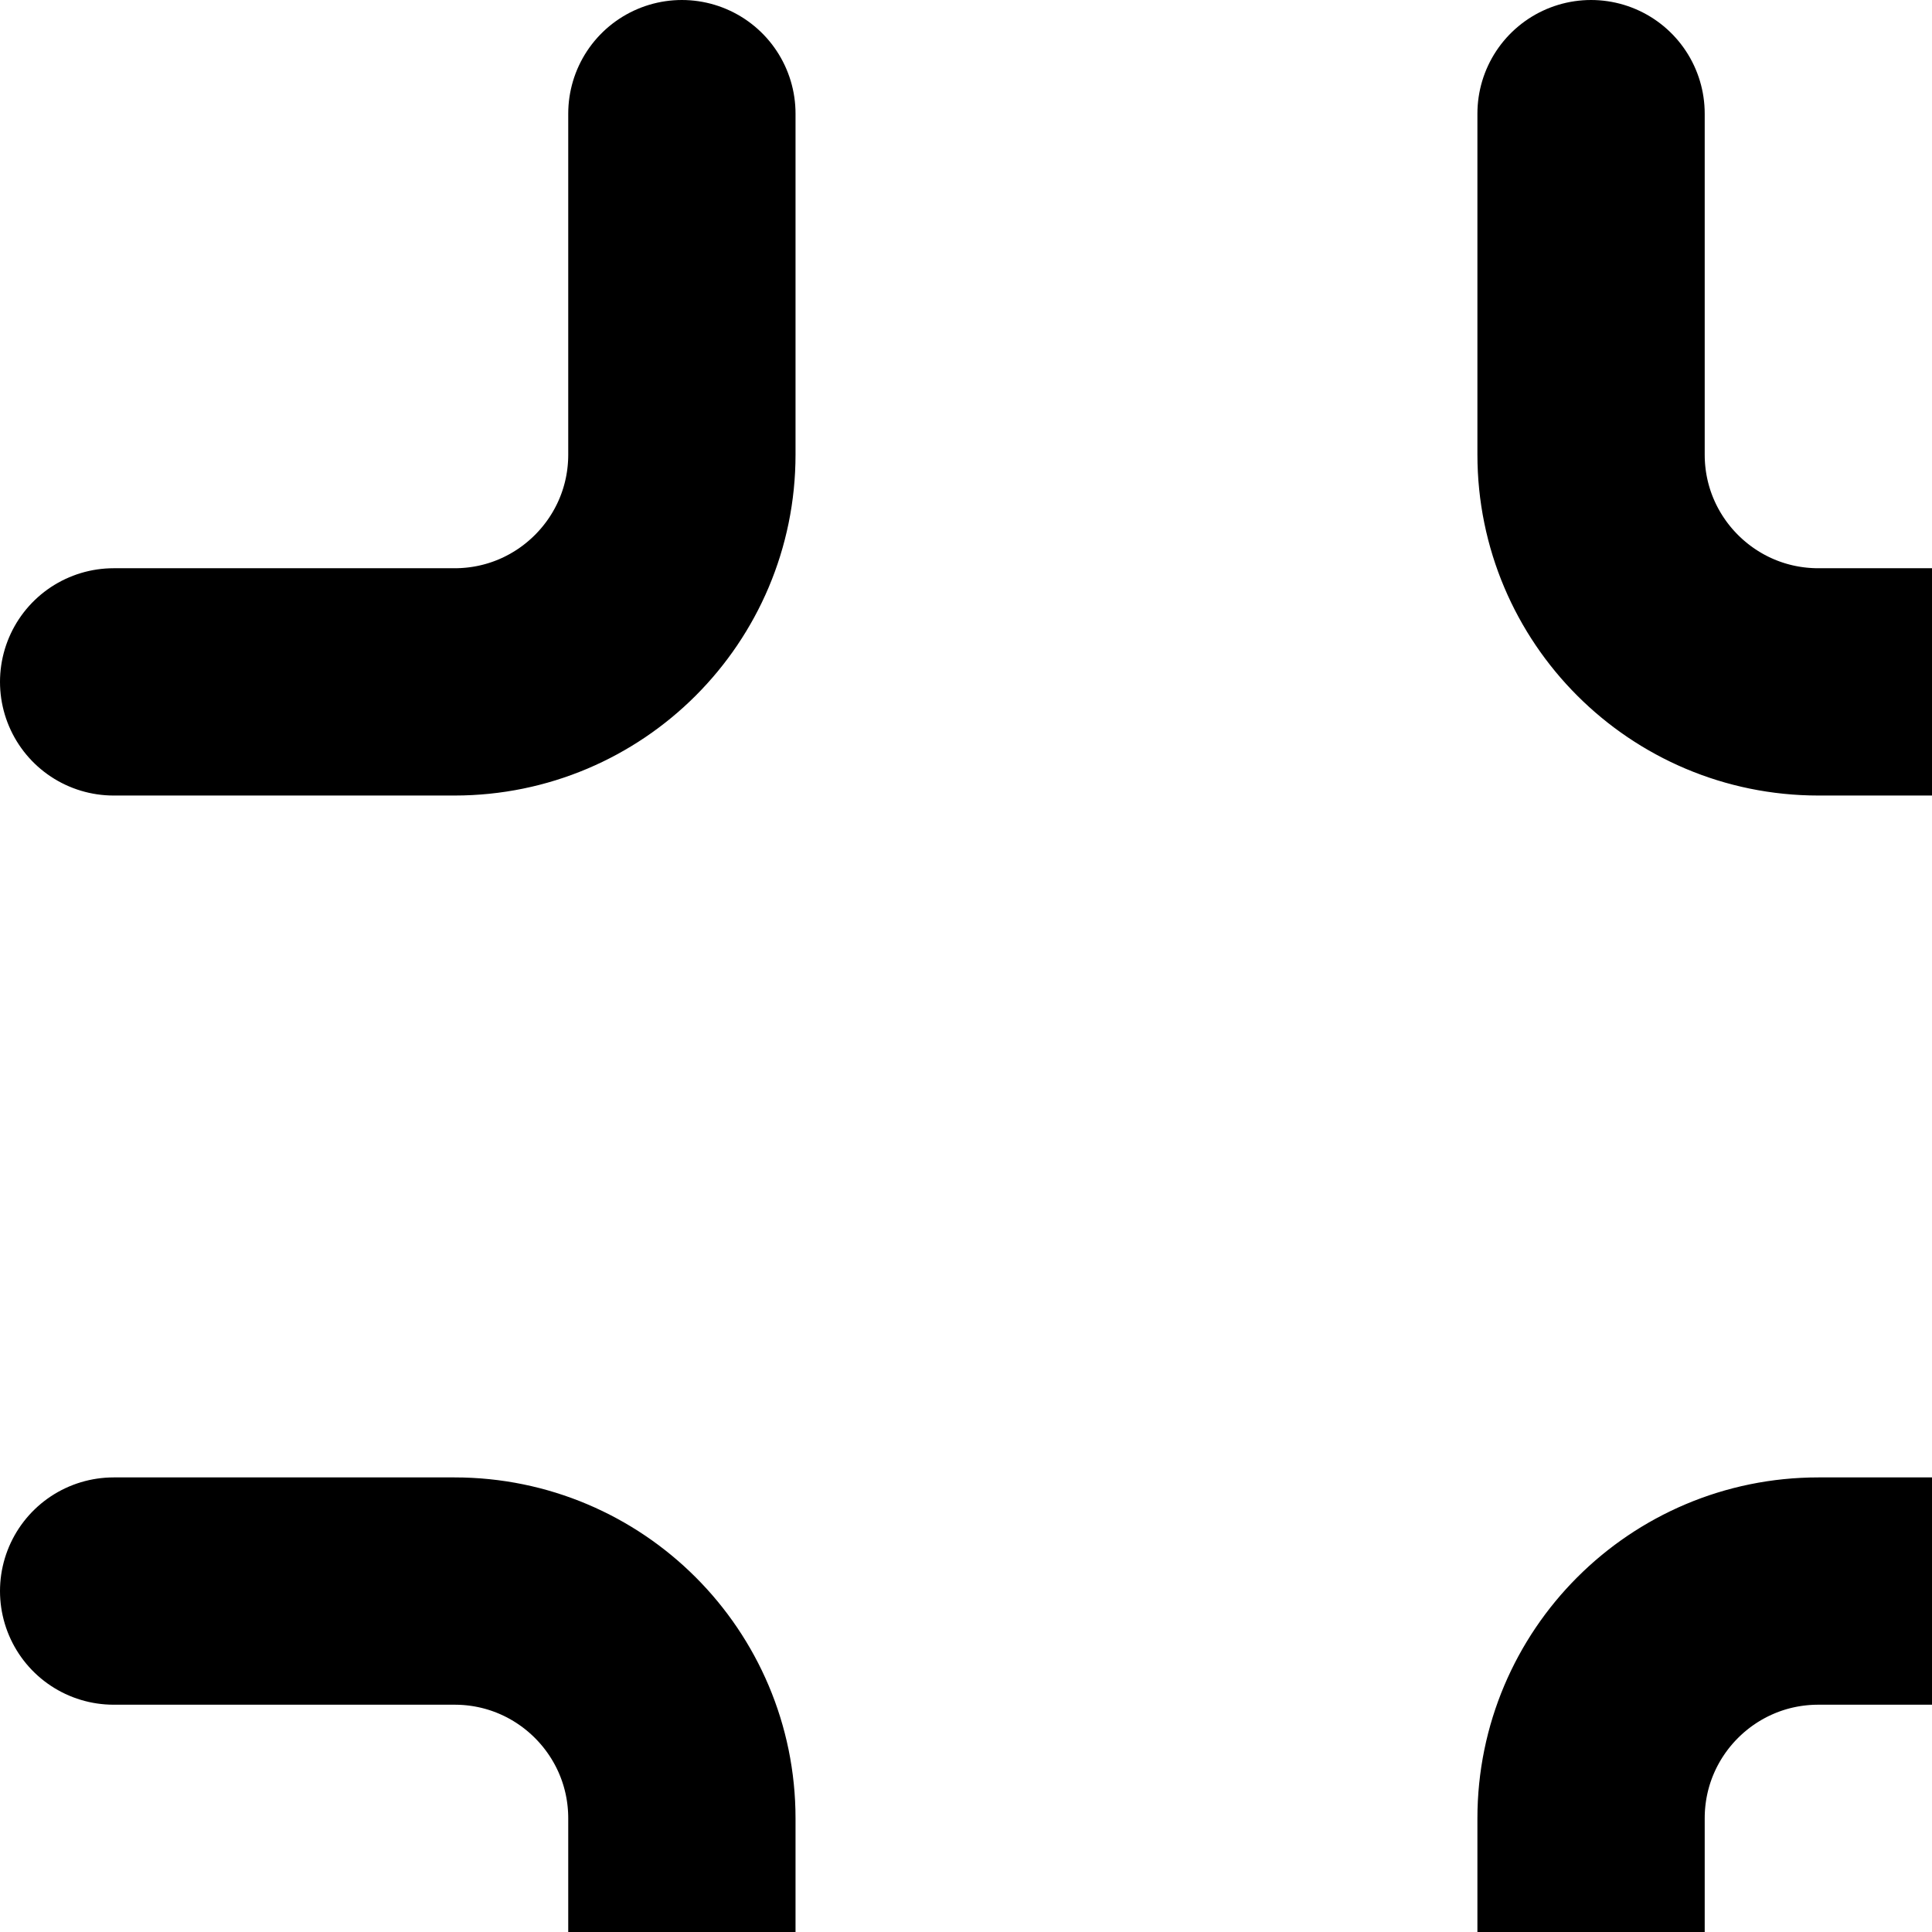
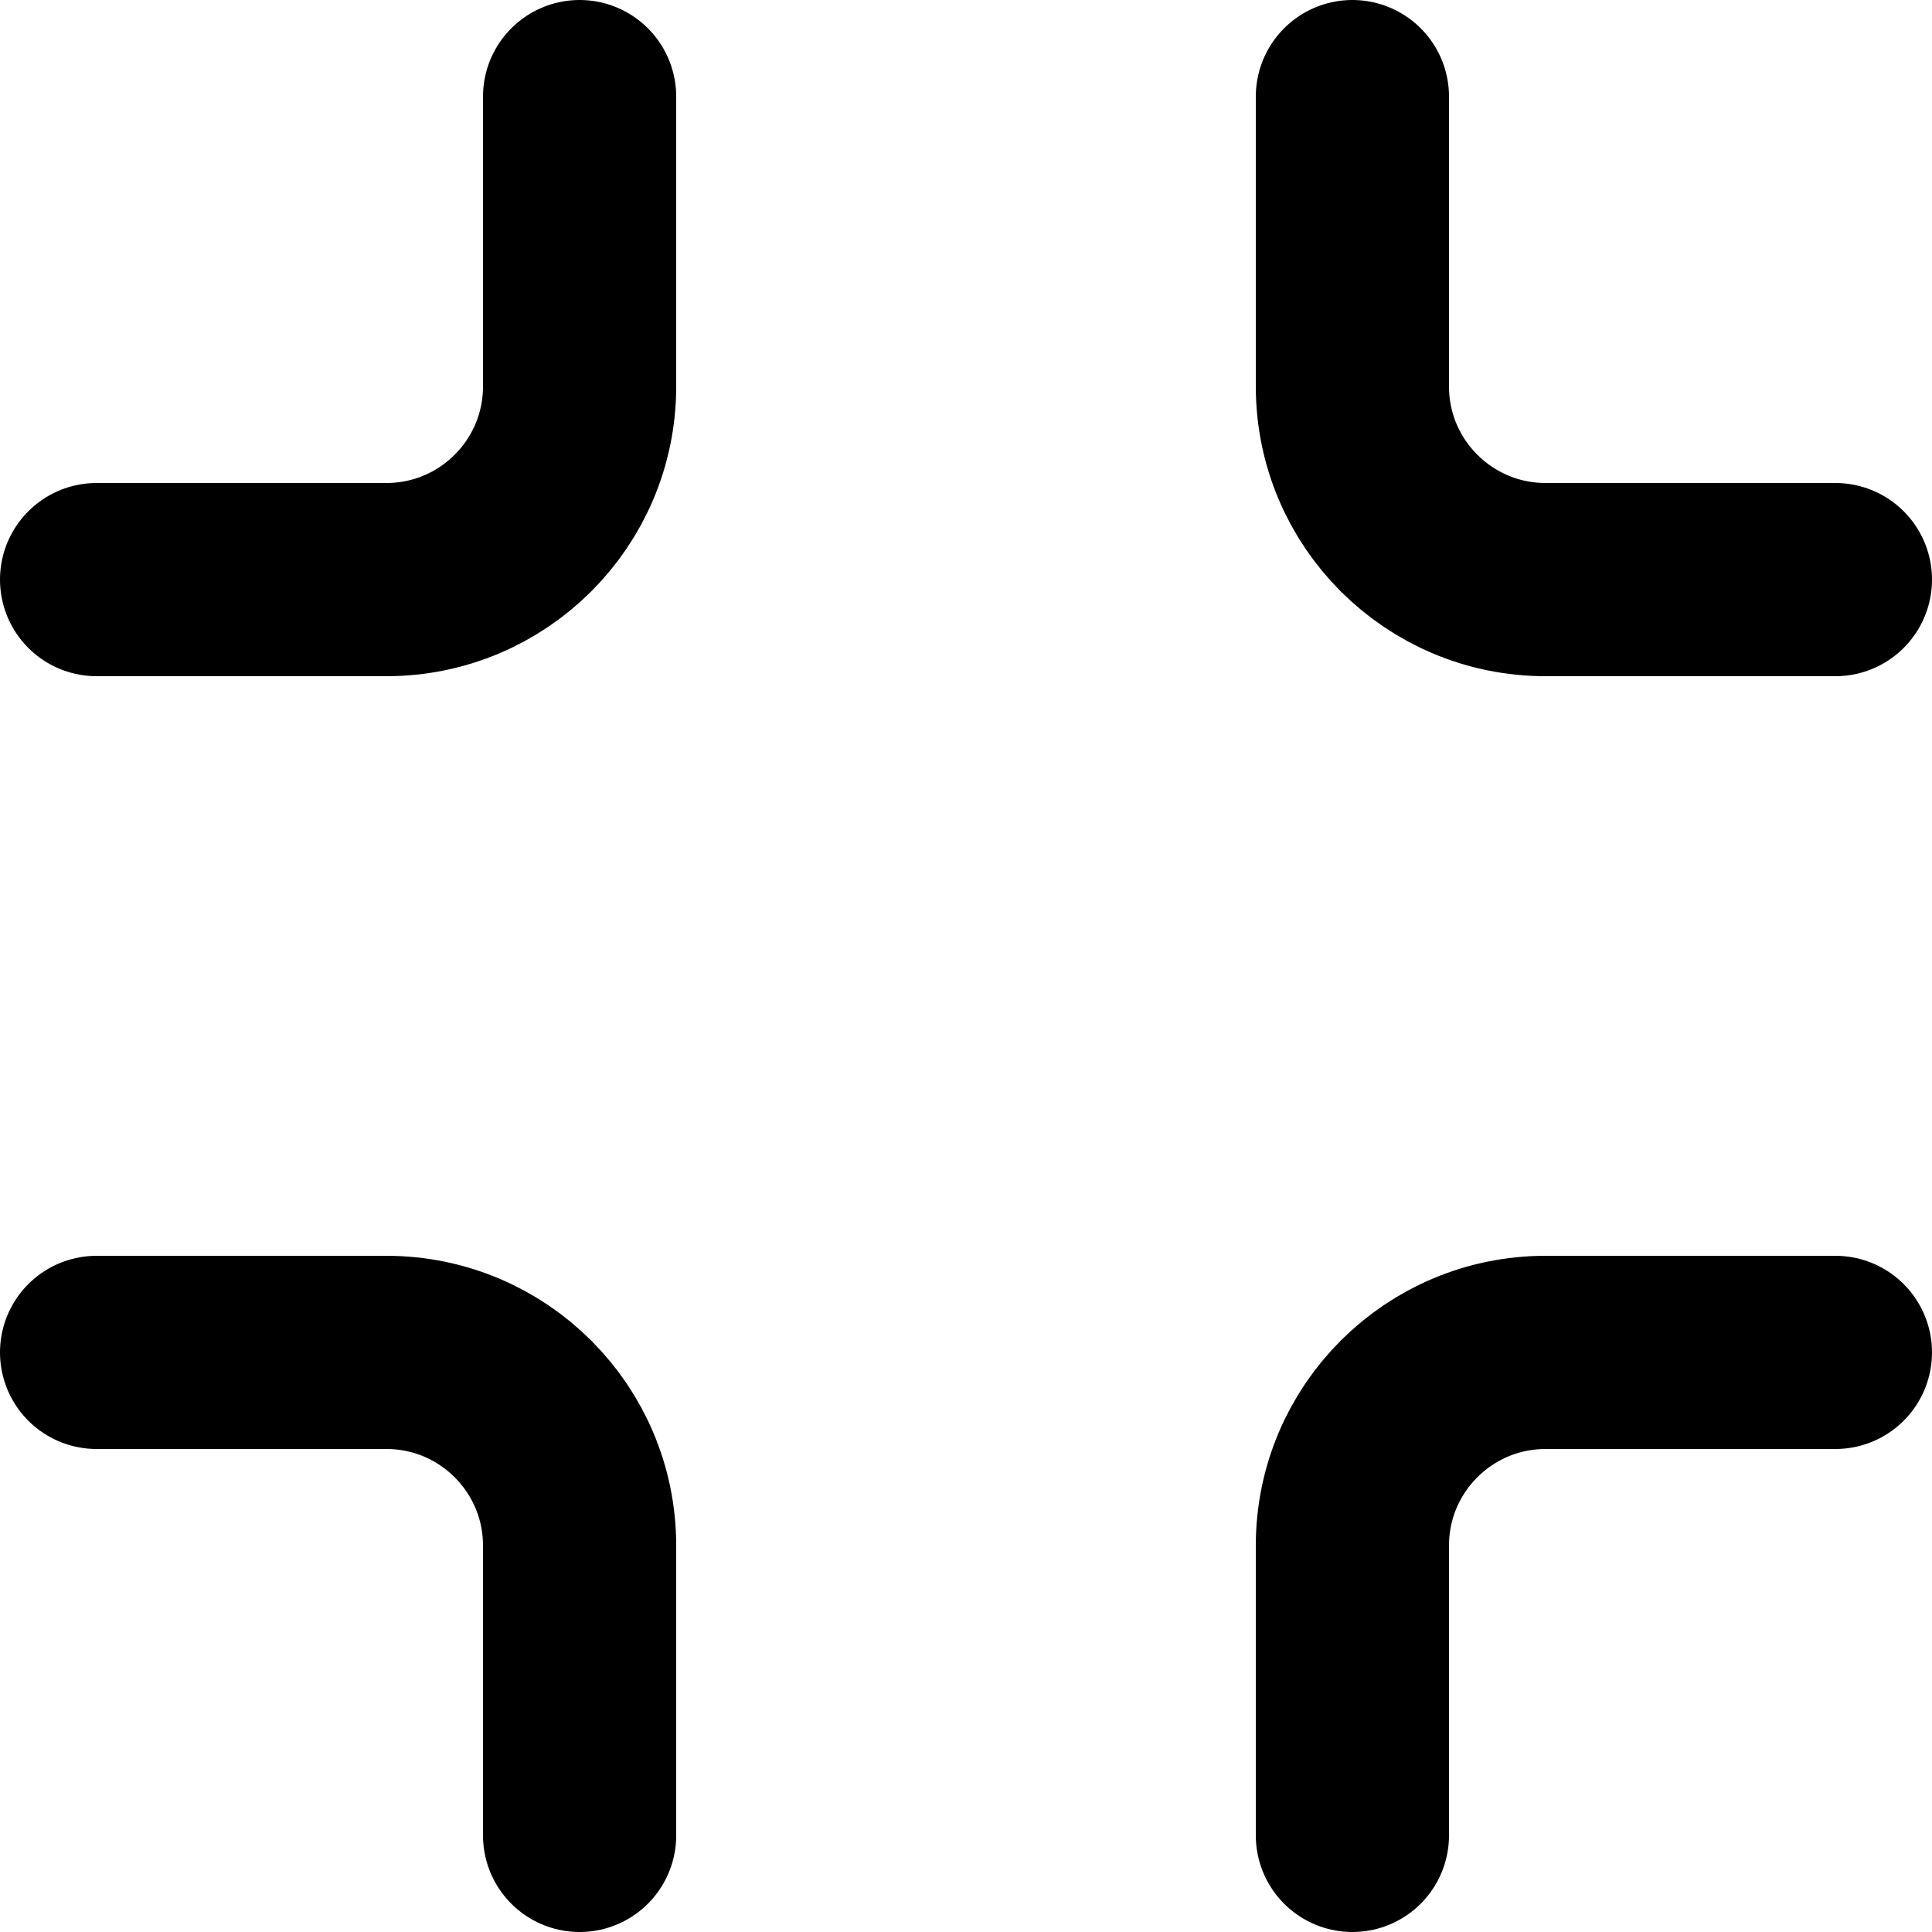
- <svg xmlns="http://www.w3.org/2000/svg" width="15" height="15" viewBox="0 0 17 17" fill="#888">
+ <svg xmlns="http://www.w3.org/2000/svg" width="20" height="20" viewBox="0 0 20 20" fill="#888">
  <path fill="none" fill-rule="evenodd" stroke="#000" stroke-linecap="round" stroke-linejoin="round" stroke-width="2" d="M5 0v3a2 2 0 0 1-2 2H0m18 0h-3a2 2 0 0 1-2-2V0m0 18v-3a2 2 0 0 1 2-2h3M0 13h3a2 2 0 0 1 2 2v3" transform="translate(1 1)" />
</svg>
